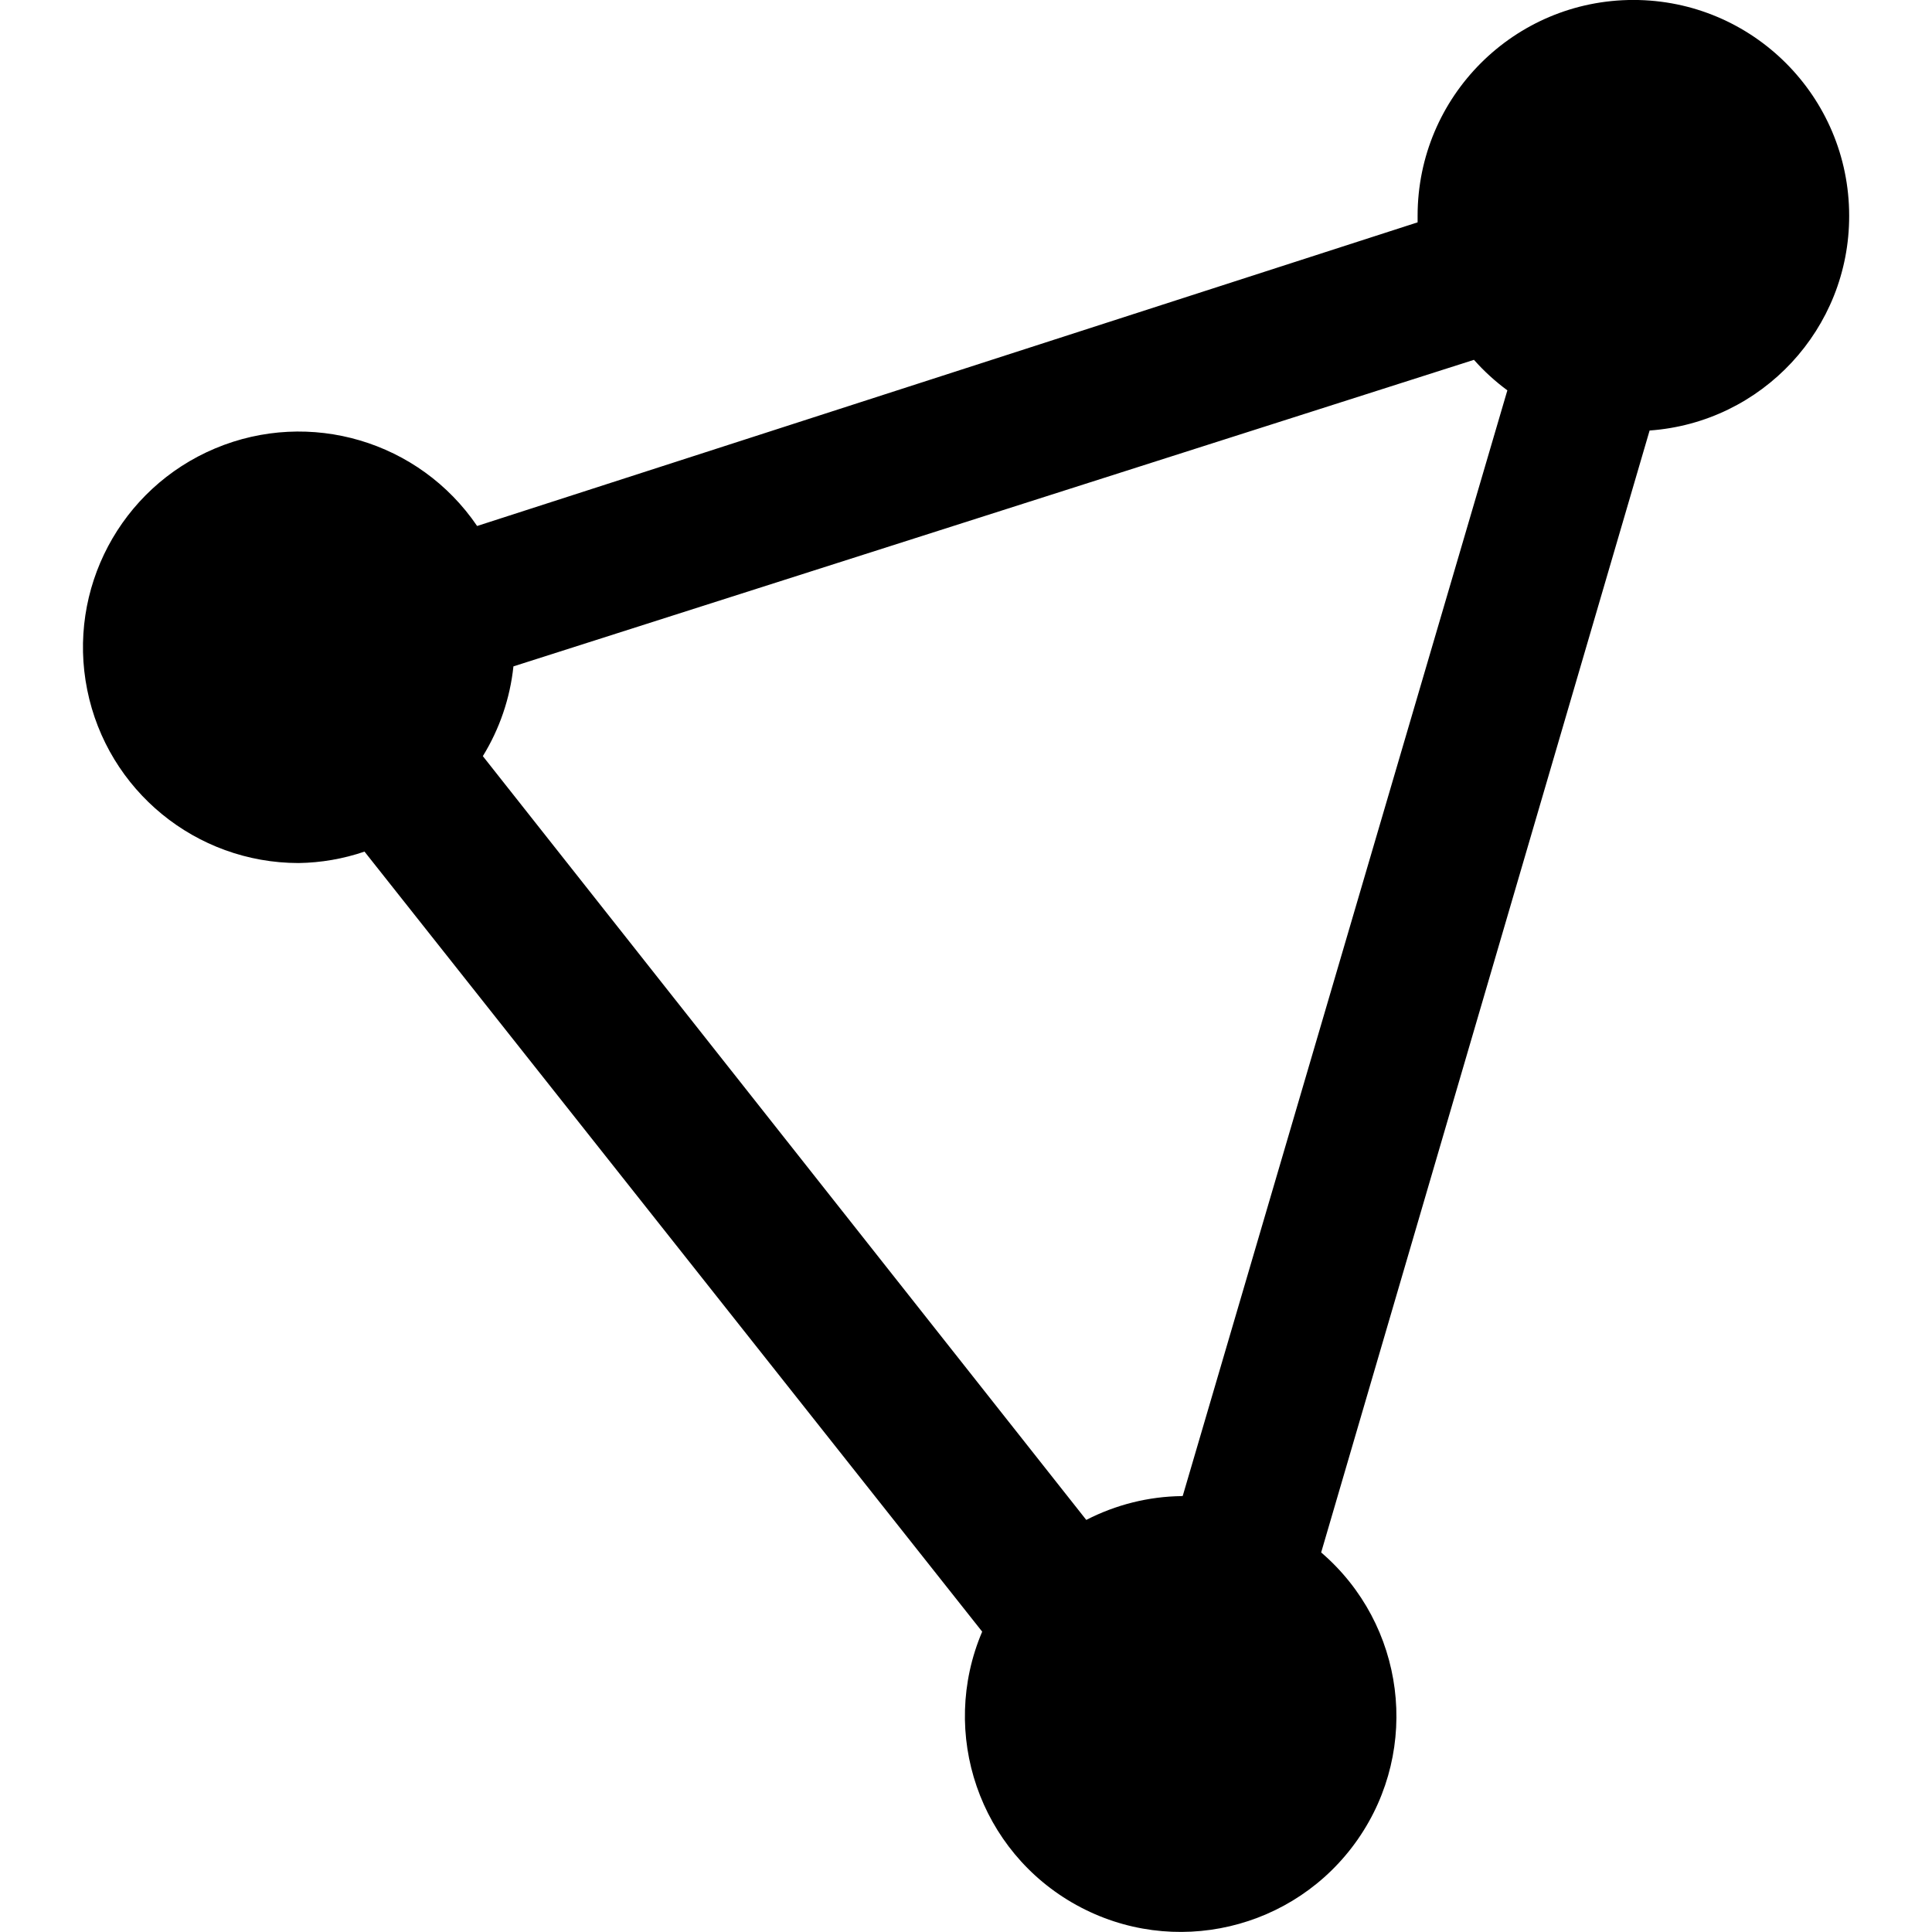
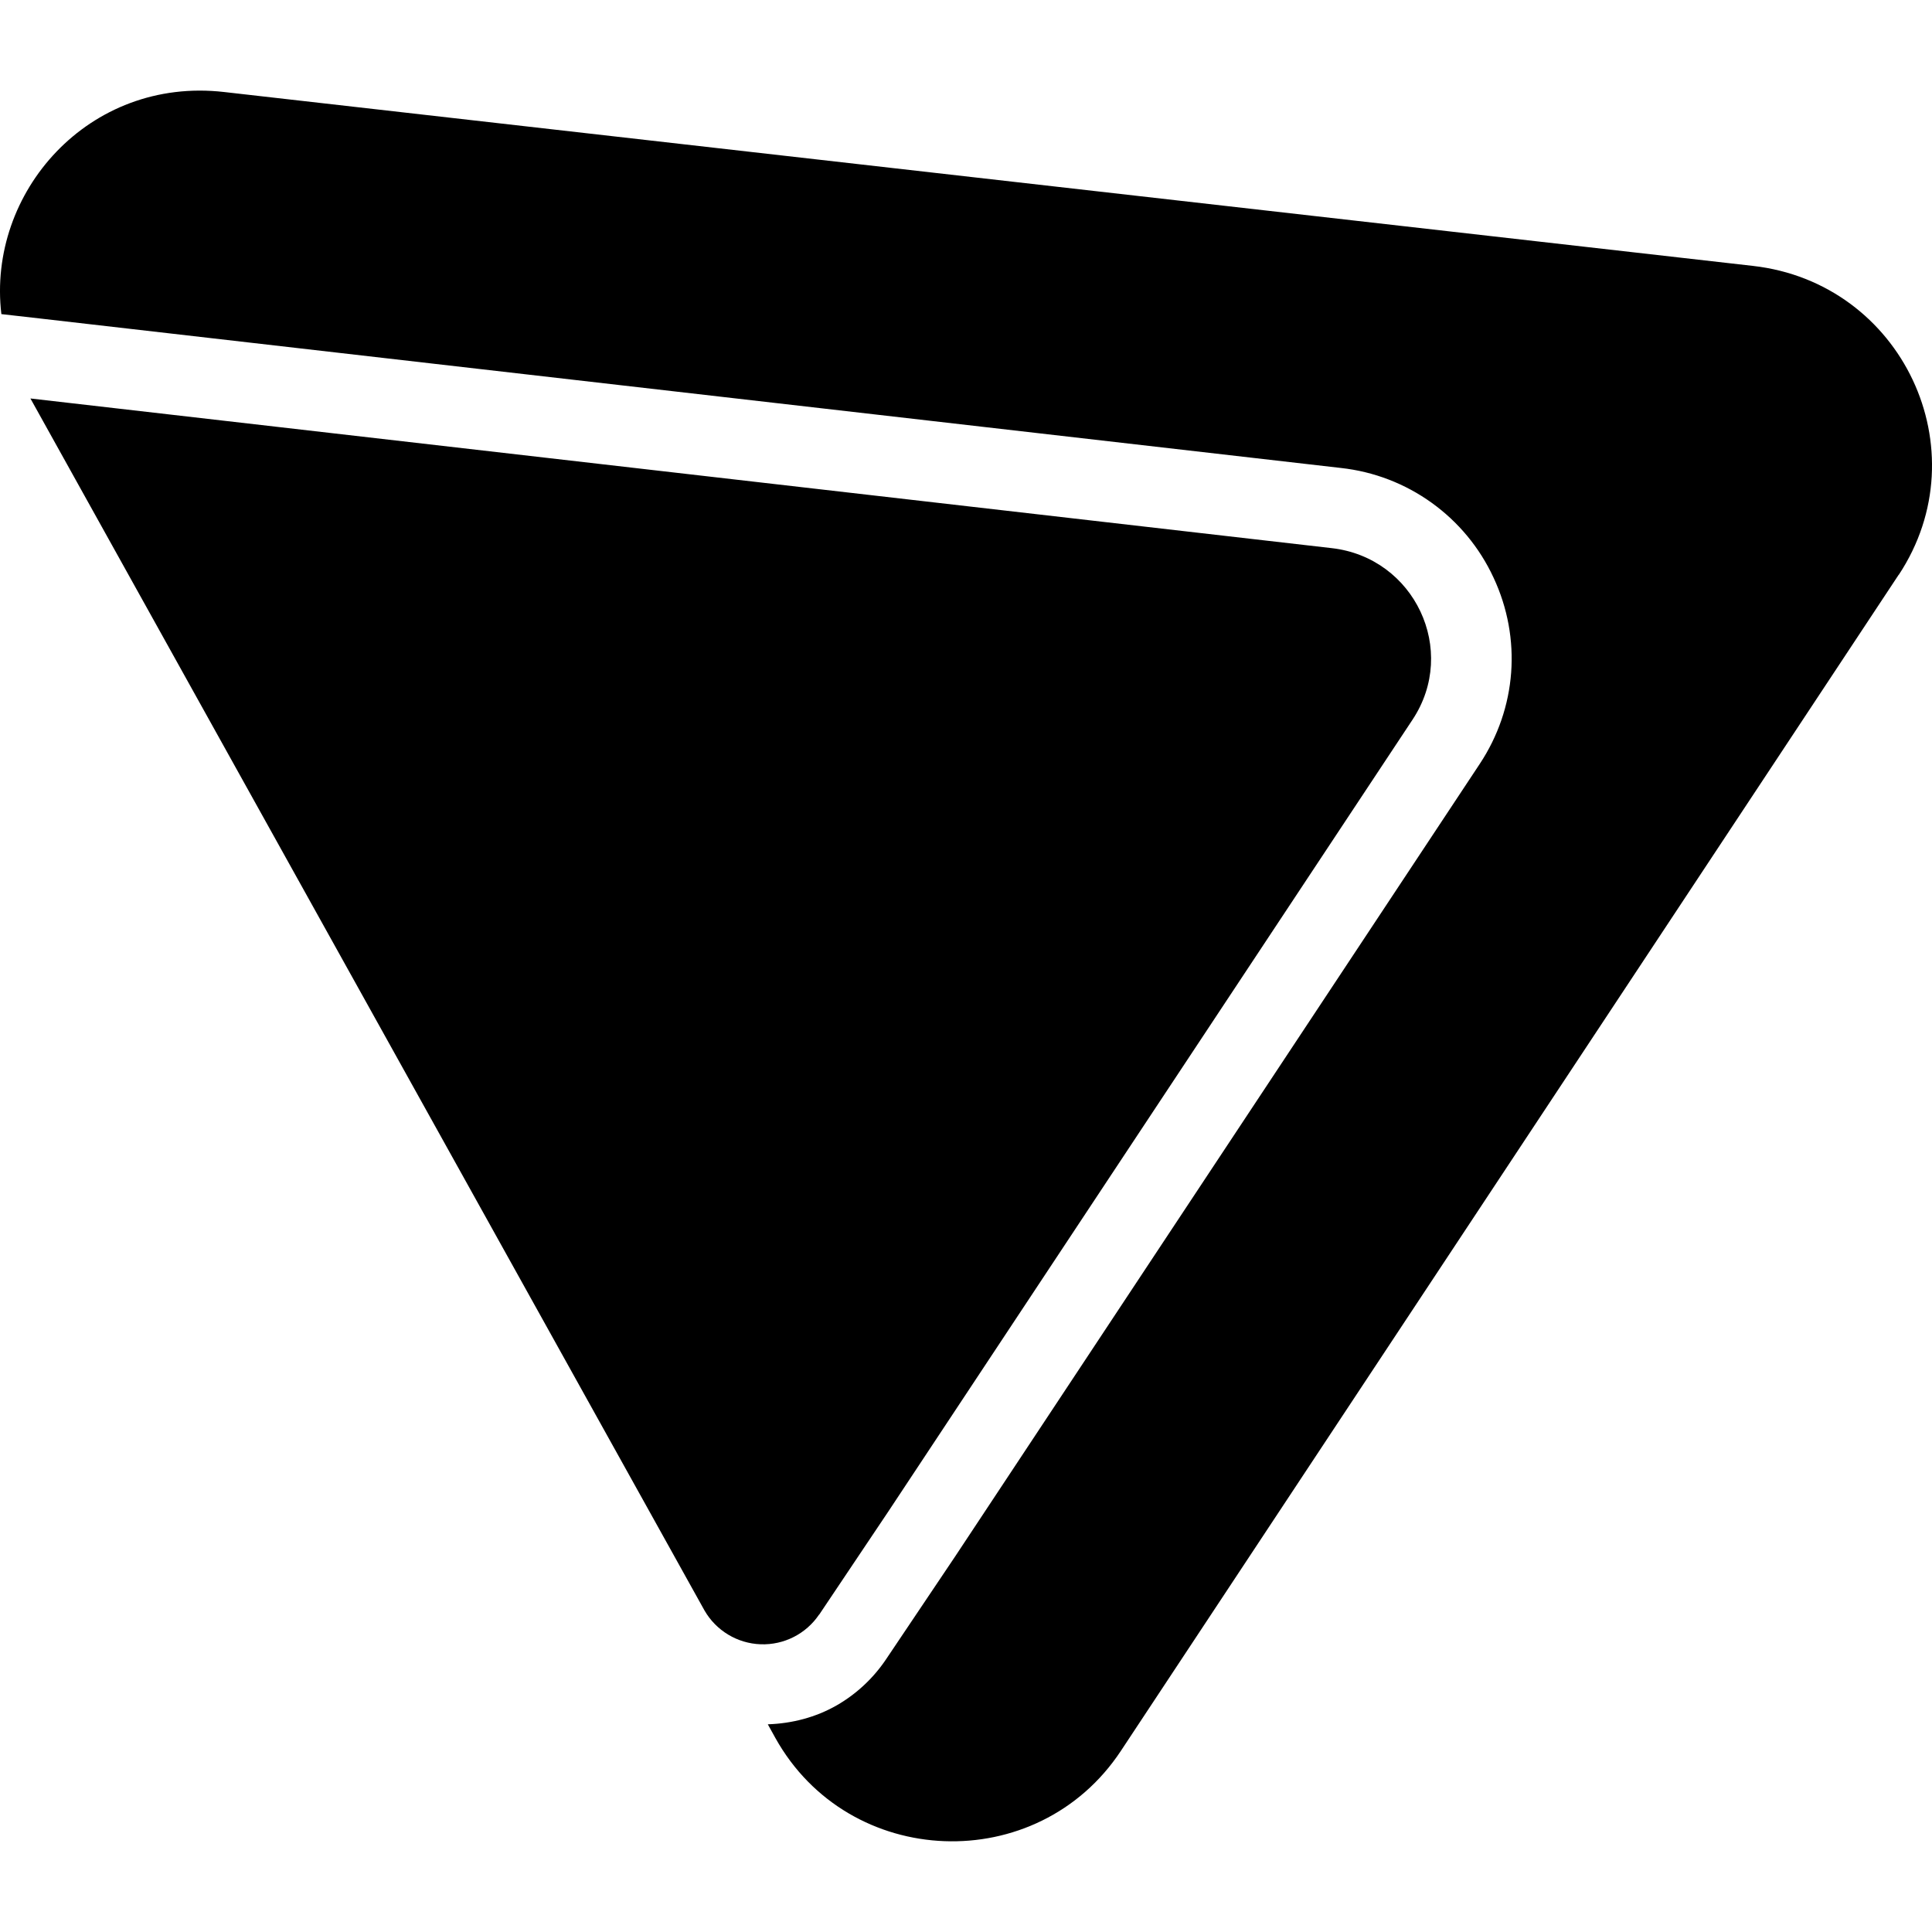
<svg xmlns="http://www.w3.org/2000/svg" role="img" viewBox="0 0 24 24">
-   <path d="M22.971 2.68a2.68 2.68 0 1 0-5.361 0v.082L5.927 6.534a2.68 2.68 0 1 0-2.218 4.187c.279-.004.555-.052.819-.142l7.673 9.69a2.68 2.68 0 1 0 4.211-.984l4.08-13.937a2.669 2.669 0 0 0 2.479-2.668zm-8.29 15.905c-.414.005-.82.107-1.187.296L5.998 9.393a2.66 2.66 0 0 0 .38-1.115L18.31 4.47c.124.14.263.267.415.379l-4.033 13.735h-.012z" />
+   <path d="m10.176 20.058.858-1.28 6.513-9.838c.57-.86.026-2.014-1.005-2.131L.378 4.95l8.373 15.055a.84.84 0 0 0 1.424.052h.001zM23.586 7.14l-9.662 14.61c-1.036 1.567-3.38 1.478-4.293-.162l-.093-.168c.3-.01.594-.086.855-.235a1.85 1.85 0 0 0 .612-.57l.86-1.28 6.516-9.844c.46-.694.525-1.56.173-2.314a2.375 2.375 0 0 0-1.899-1.364L.493 3.956l-.476-.054C-.163 2.392 1.101.95 2.784 1.143l18.991 2.16c1.856.21 2.835 2.289 1.812 3.838z" />
</svg>
